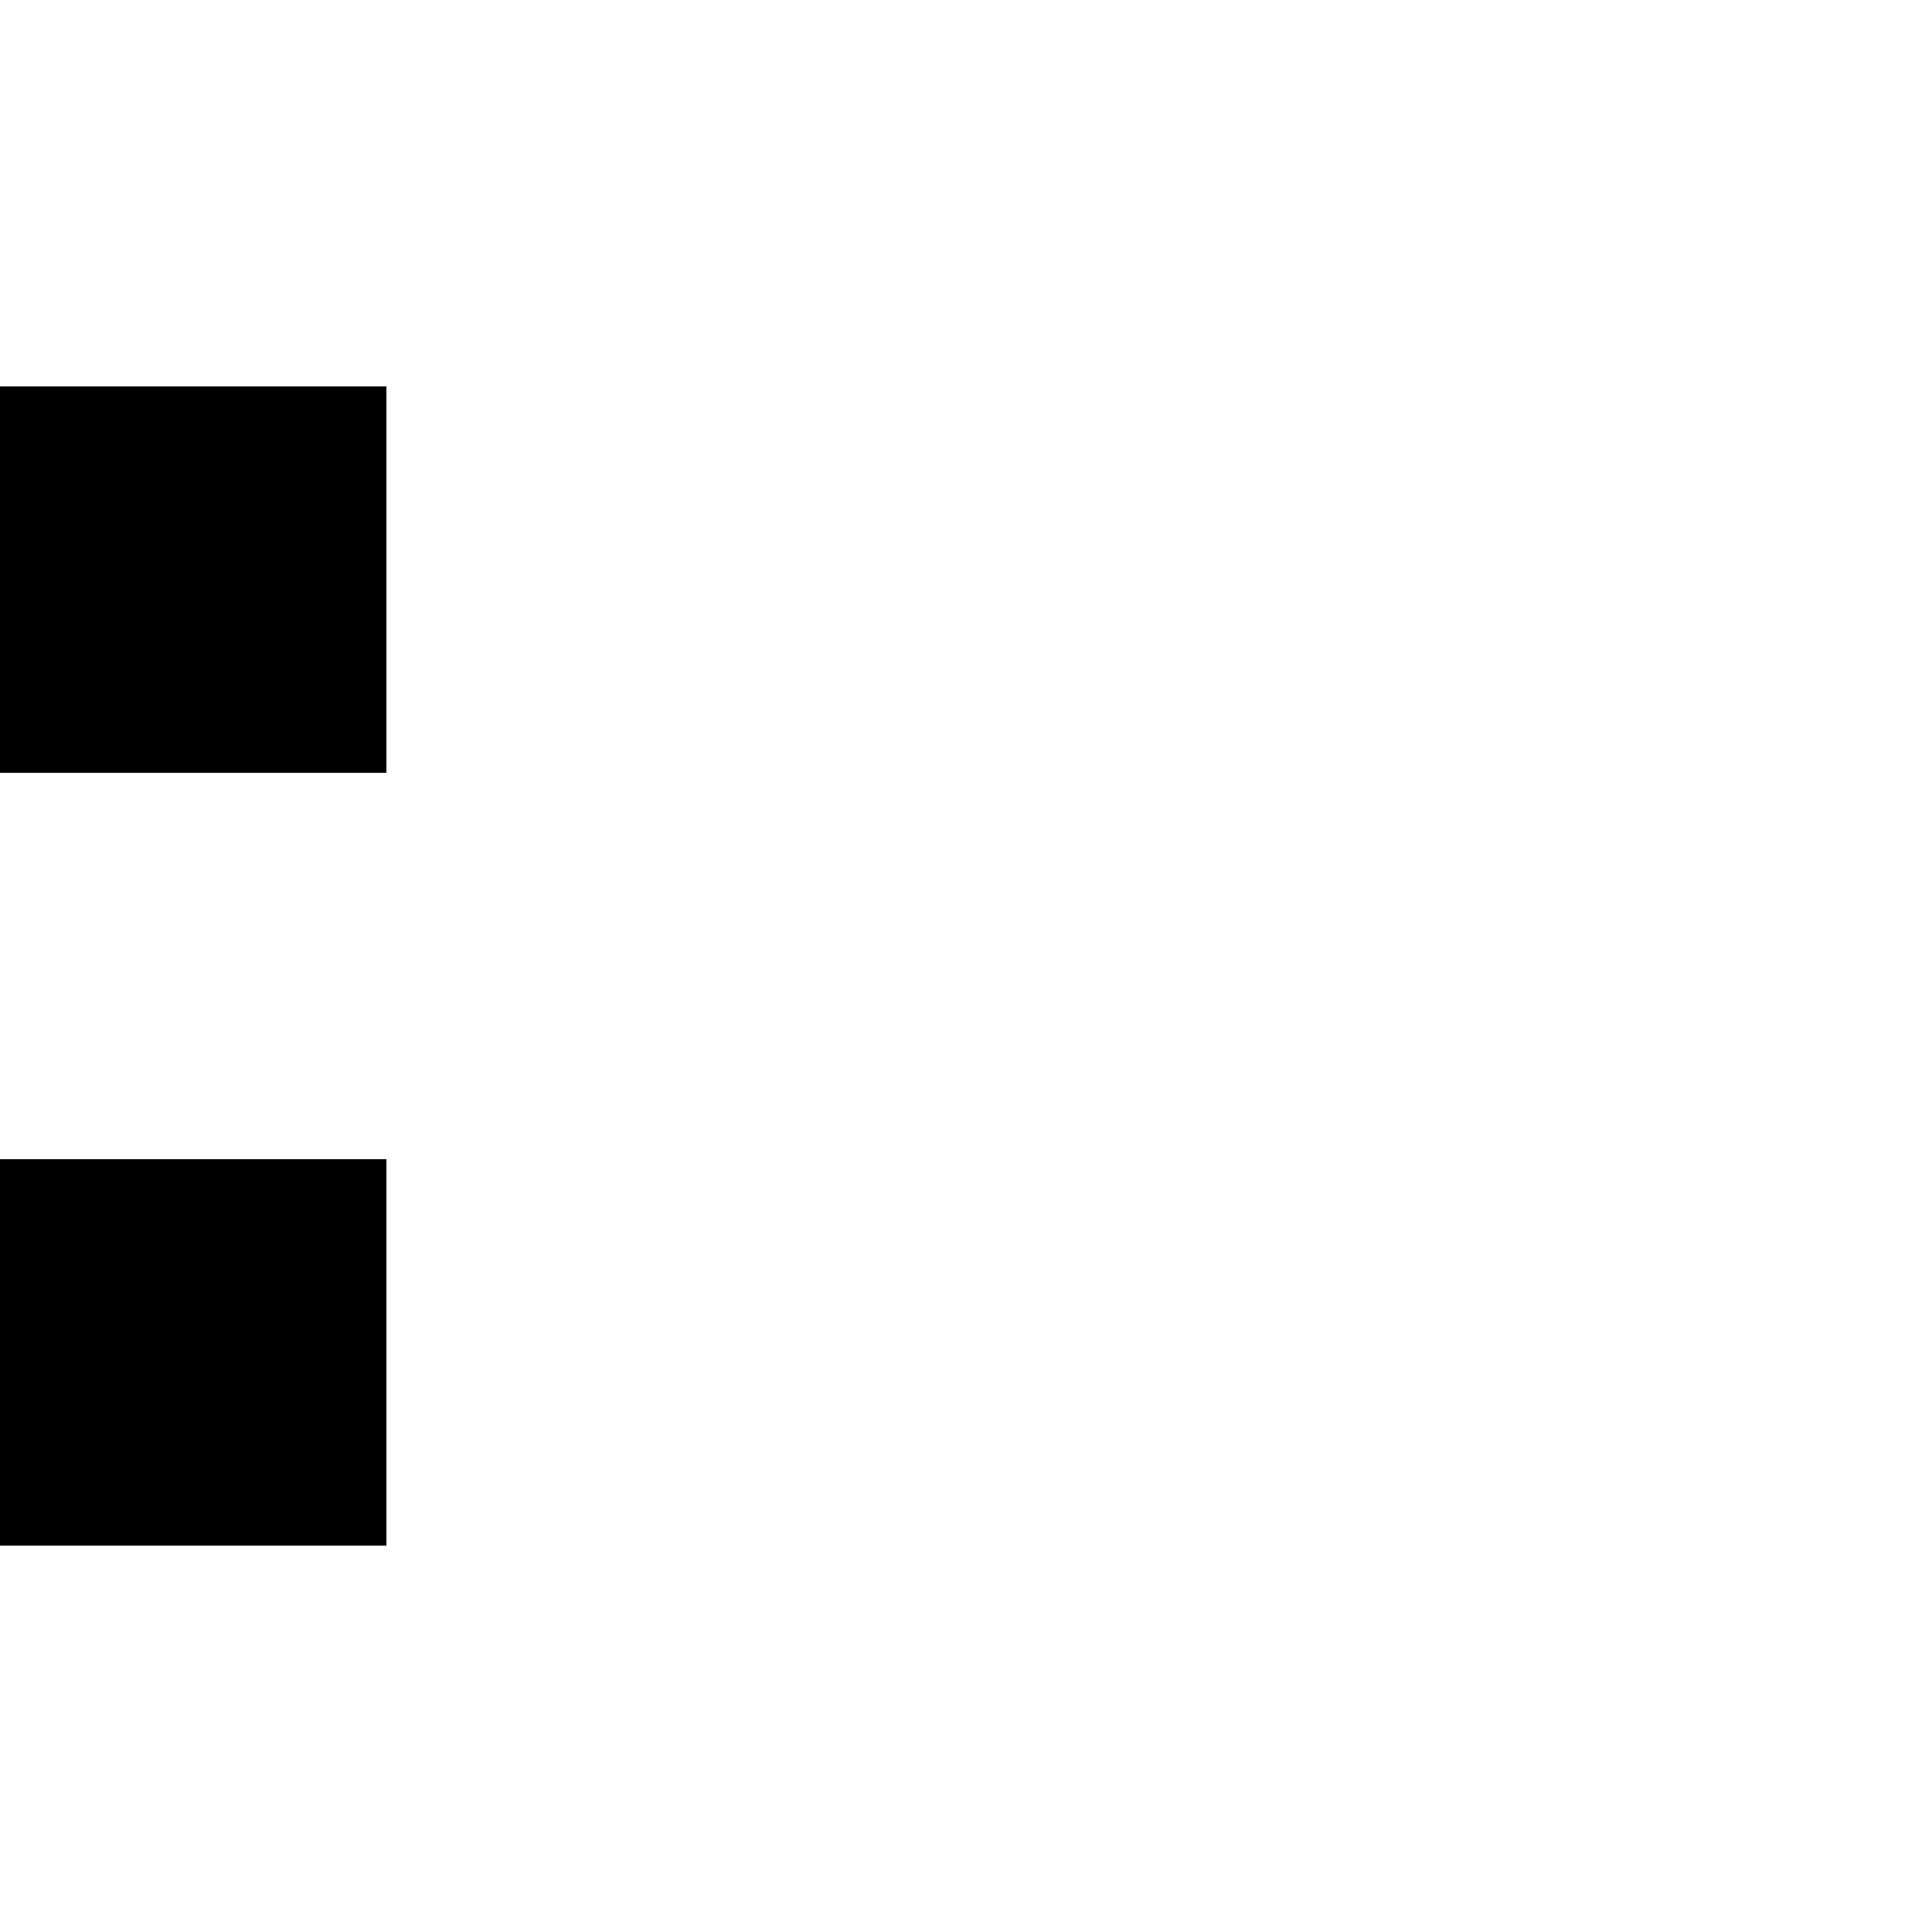
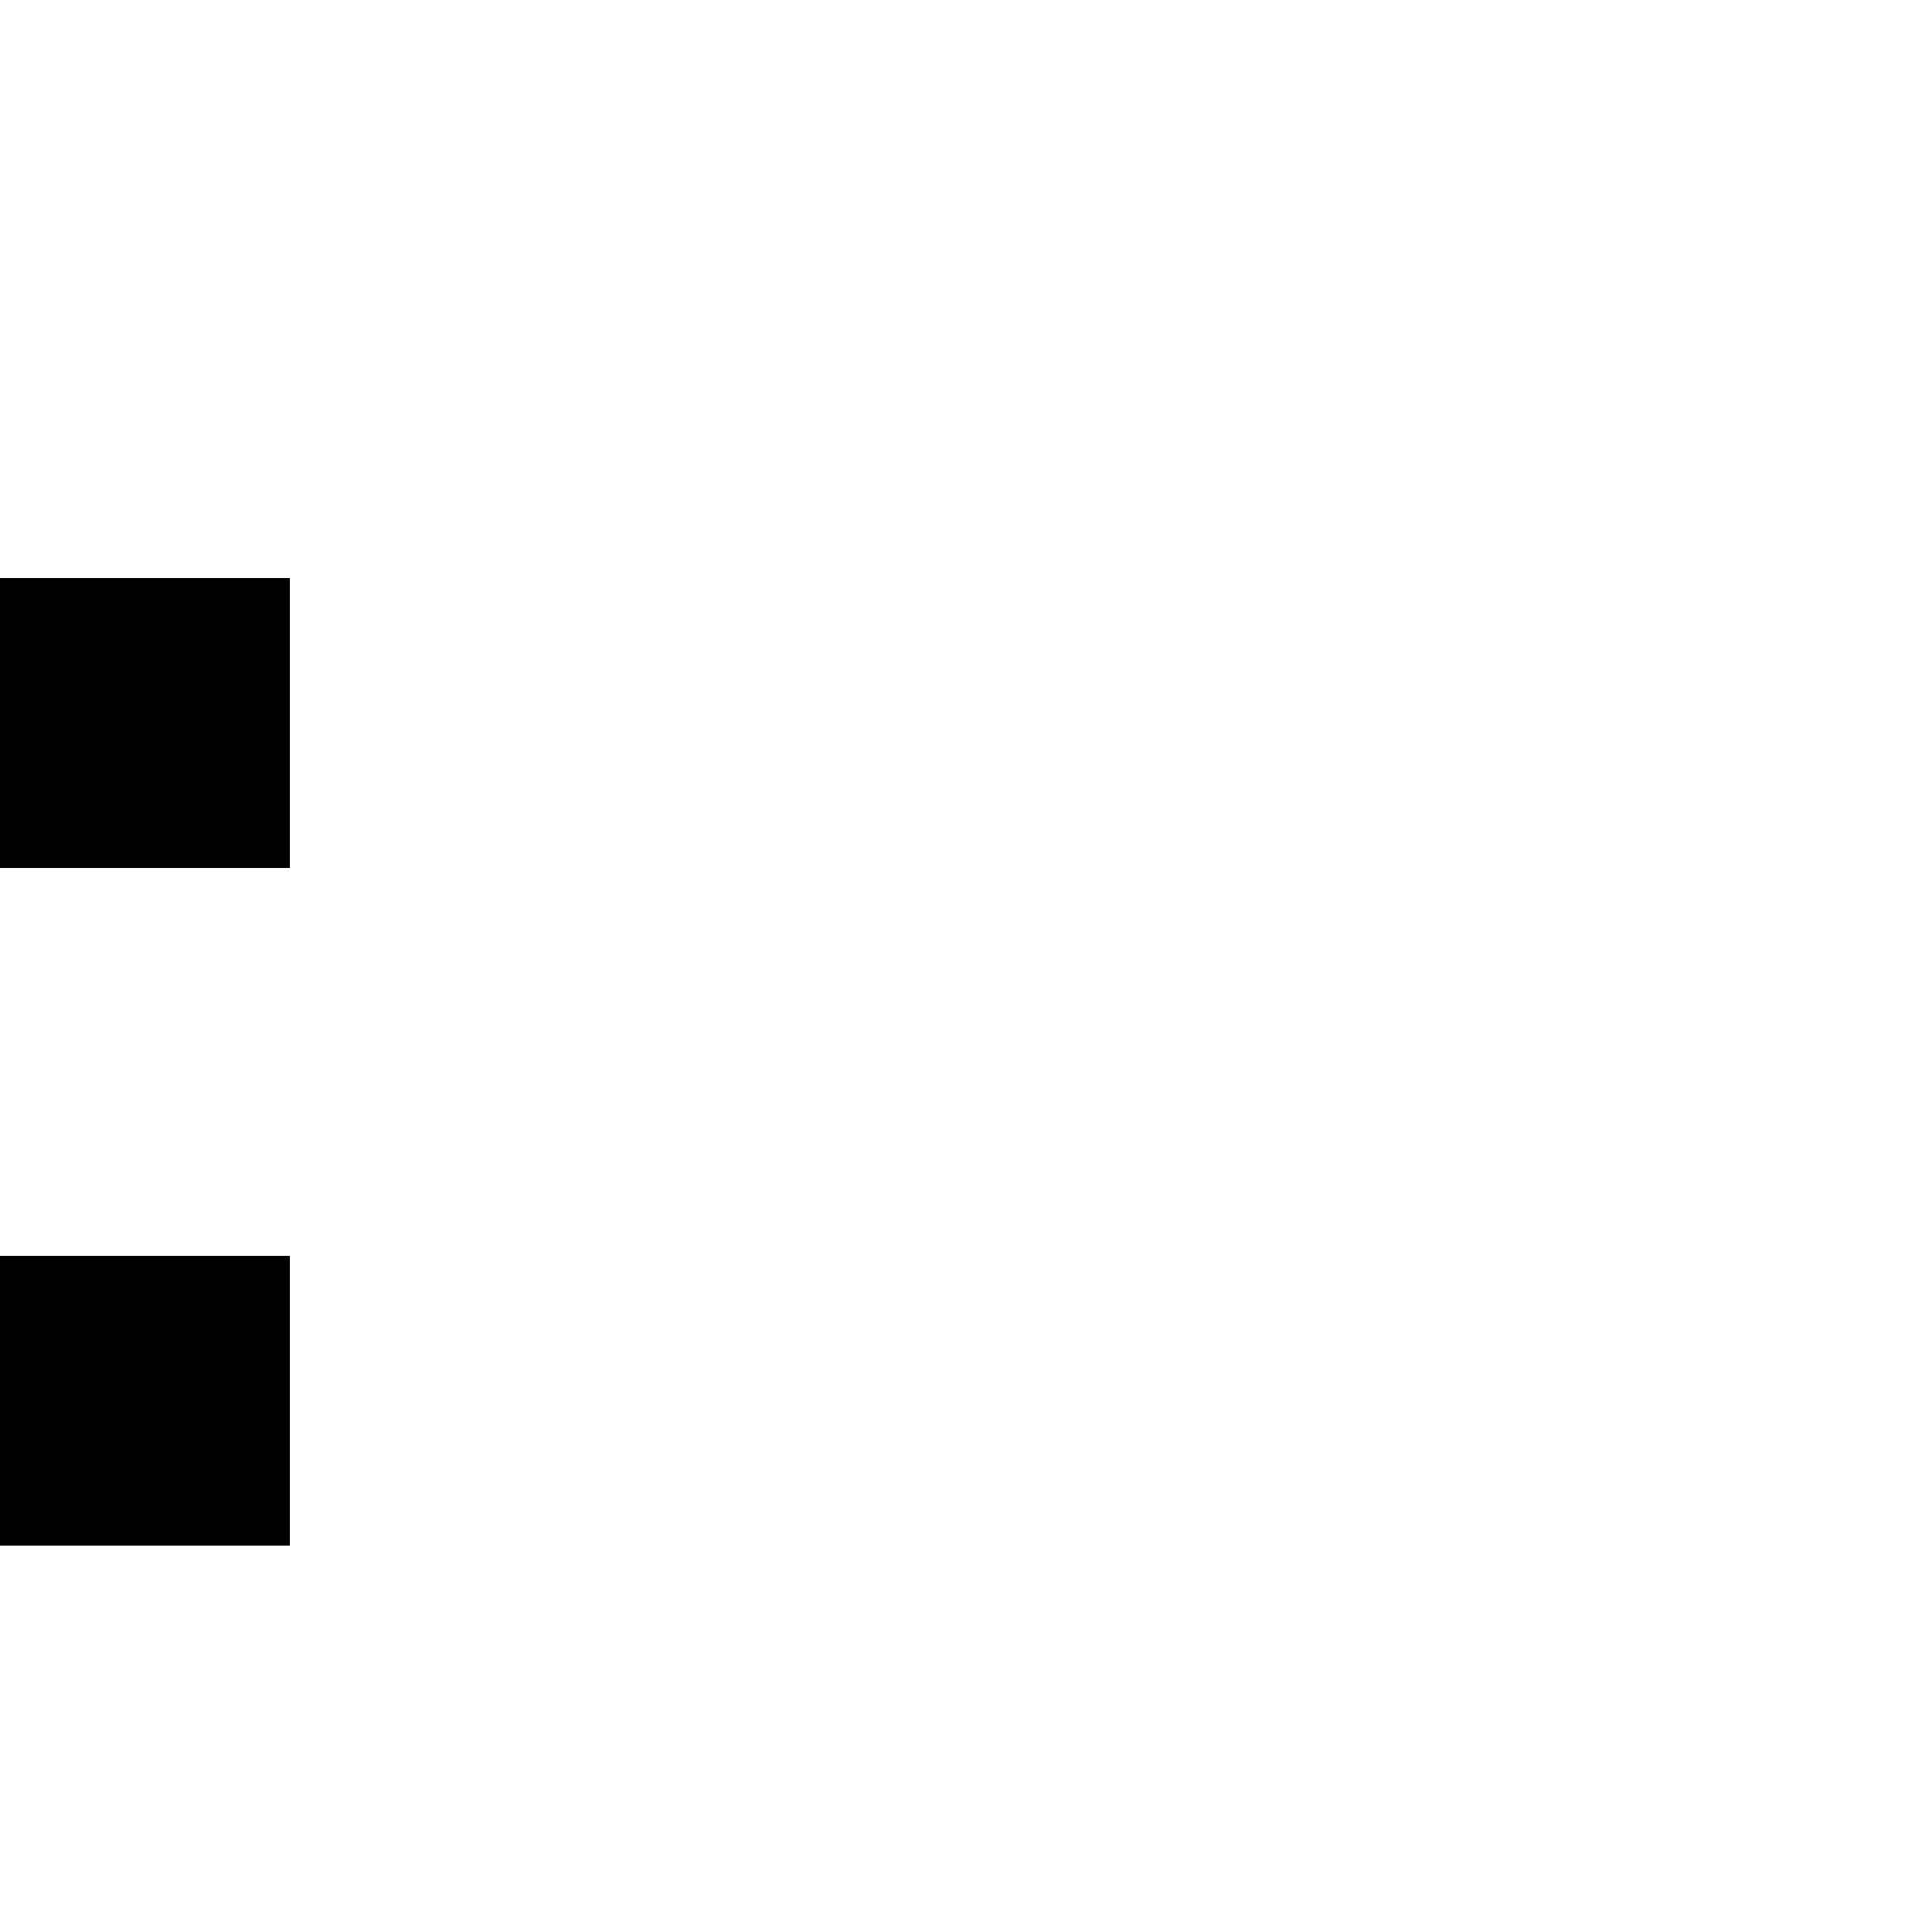
<svg xmlns="http://www.w3.org/2000/svg" height="1024" width="1024" version="1.1" id="svg4375" viewBox="0 0 1024 1024" xml:space="preserve">
  <defs id="defs4">
    <linearGradient id="linearGradient8000">
      <stop style="stop-color:#000000;stop-opacity:1;" offset="0" id="stop7998" />
    </linearGradient>
    <clipPath clipPathUnits="userSpaceOnUse" id="clipPath6029">
      <g id="use6031" />
    </clipPath>
  </defs>
  <g id="layer1" style="display:inline">
-     <path id="path15794" style="fill:#000000" d="M 0,204.8 H 204.8 V 409.6 H 0 Z m 204.8,409.6 0,204.8 -204.8,0 0,-204.8 z" />
+     <path id="path15794" style="fill:#000000" d="m 0,306.4 153.6,0 V 460 L 0,460 Z m 153.6,359.2 0,153.6 -153.6,0 0,-153.6 z" />
  </g>
</svg>
